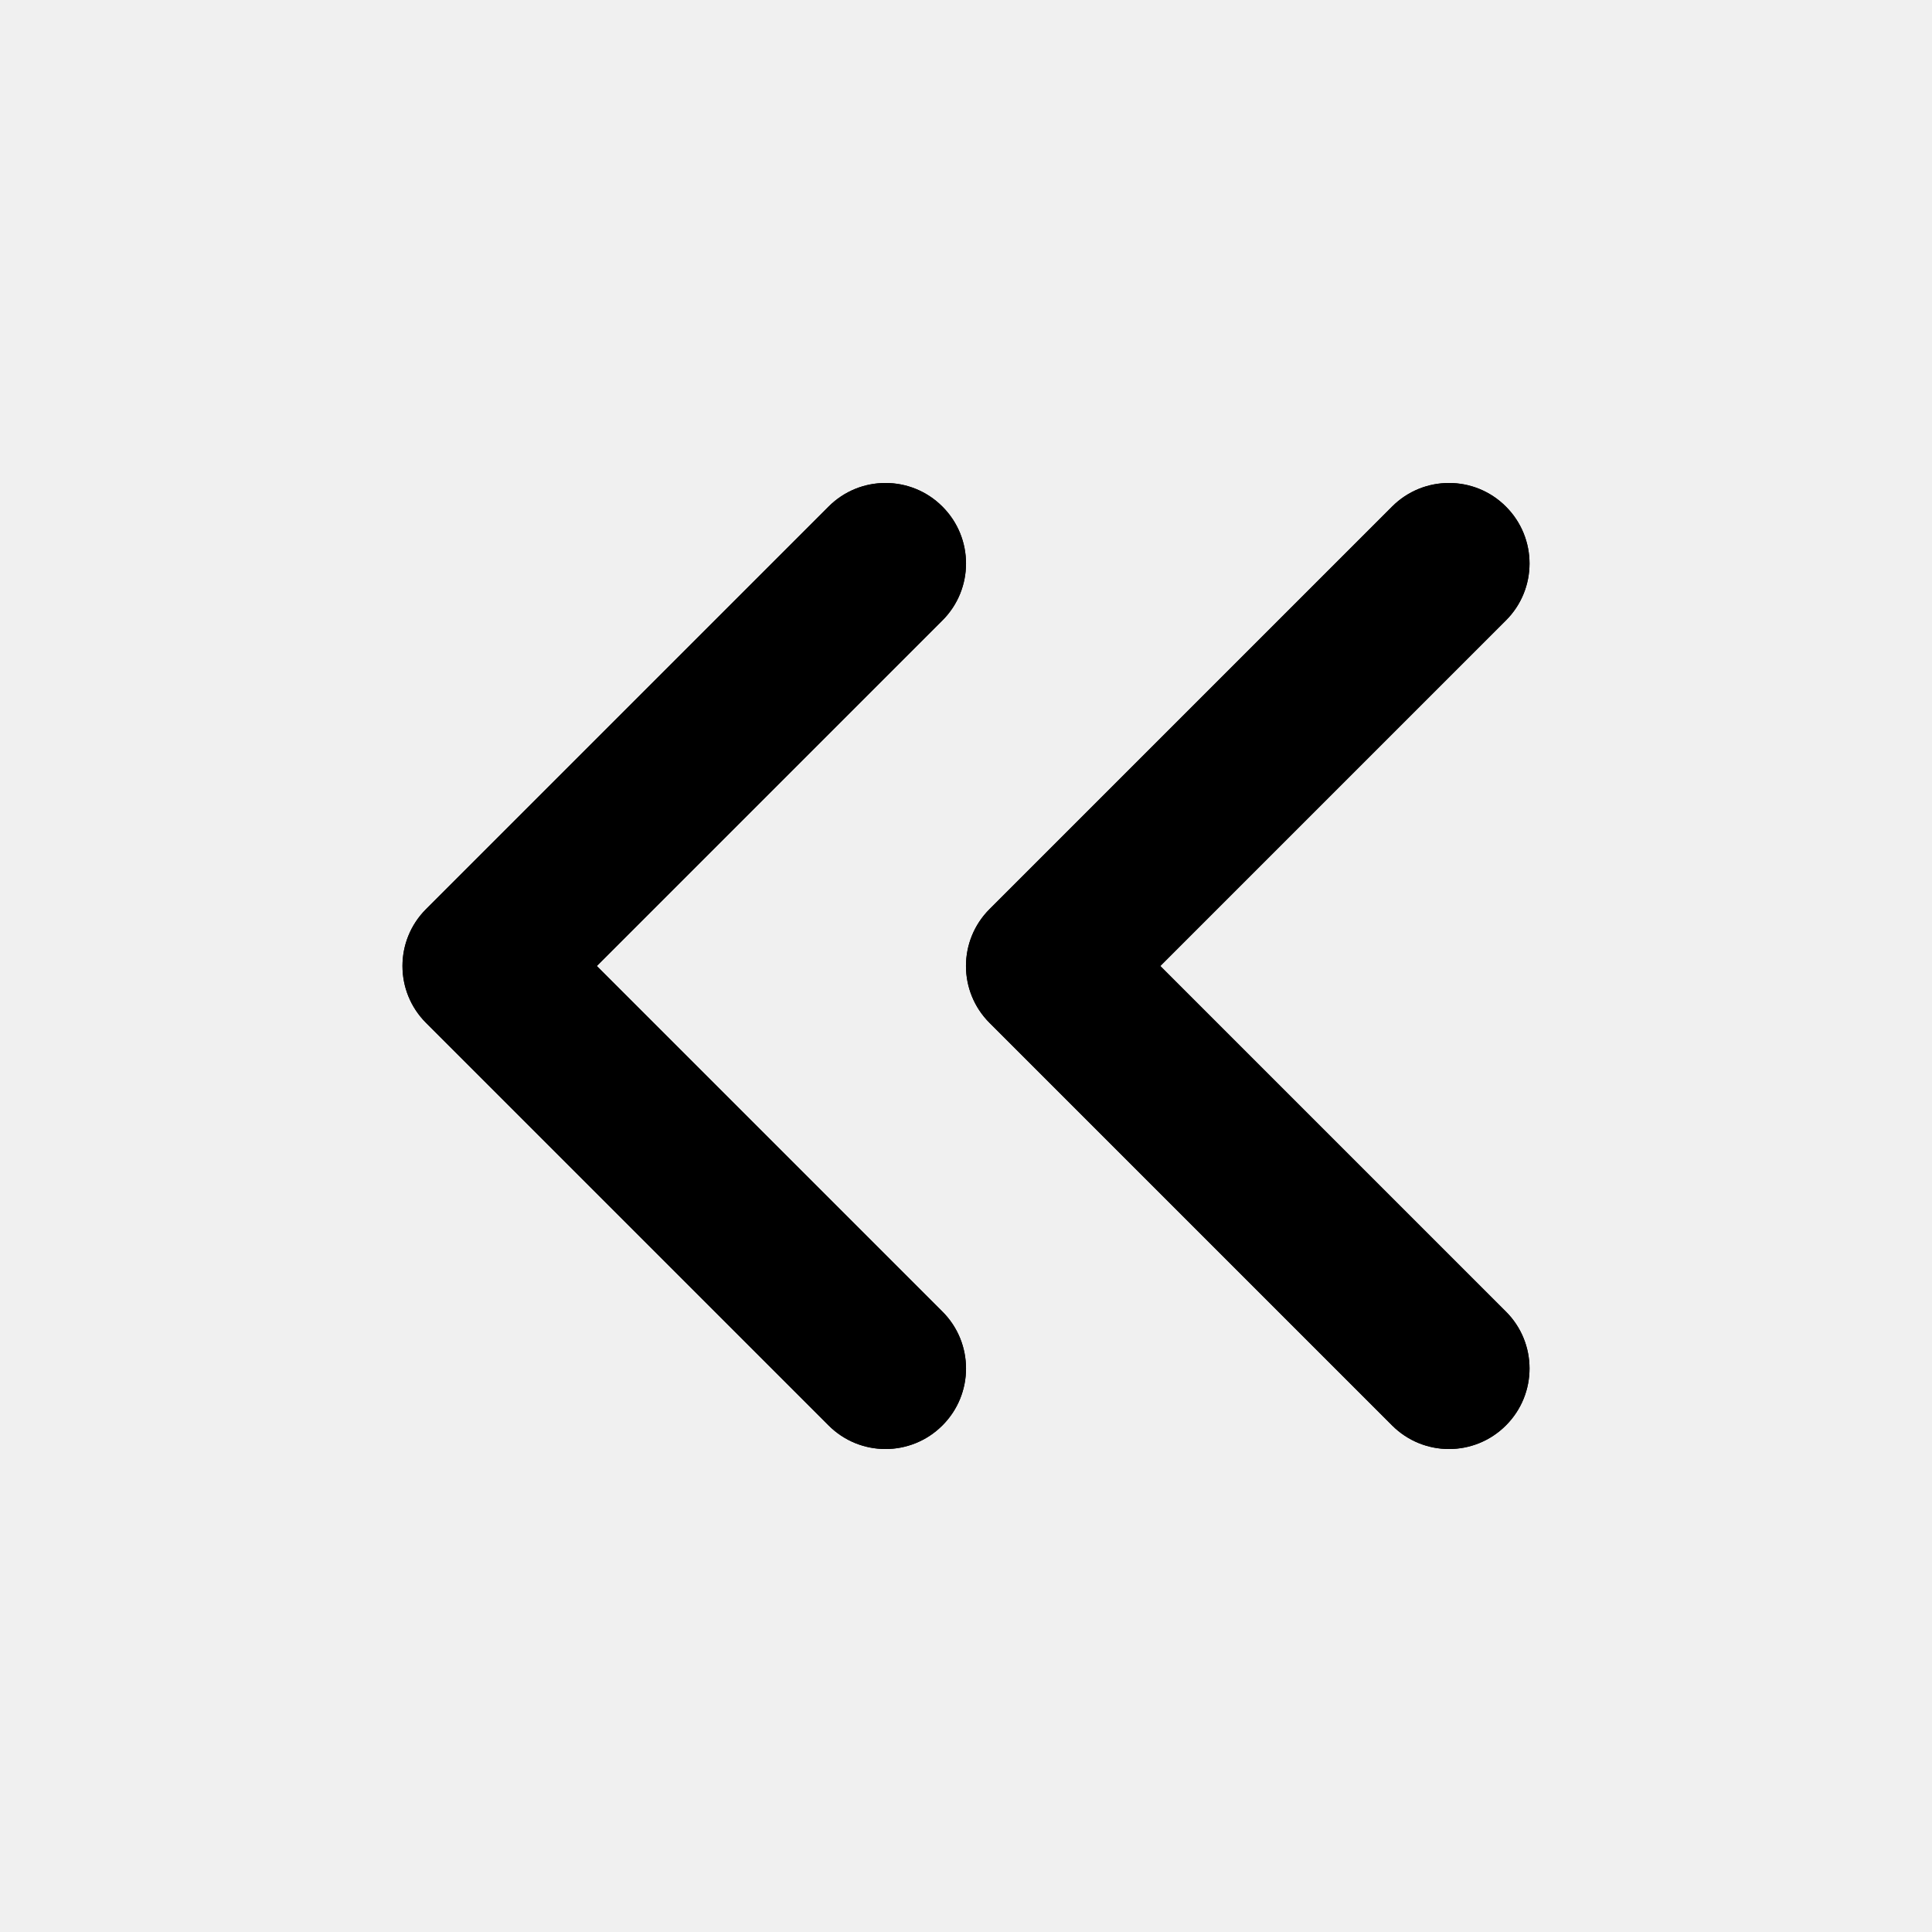
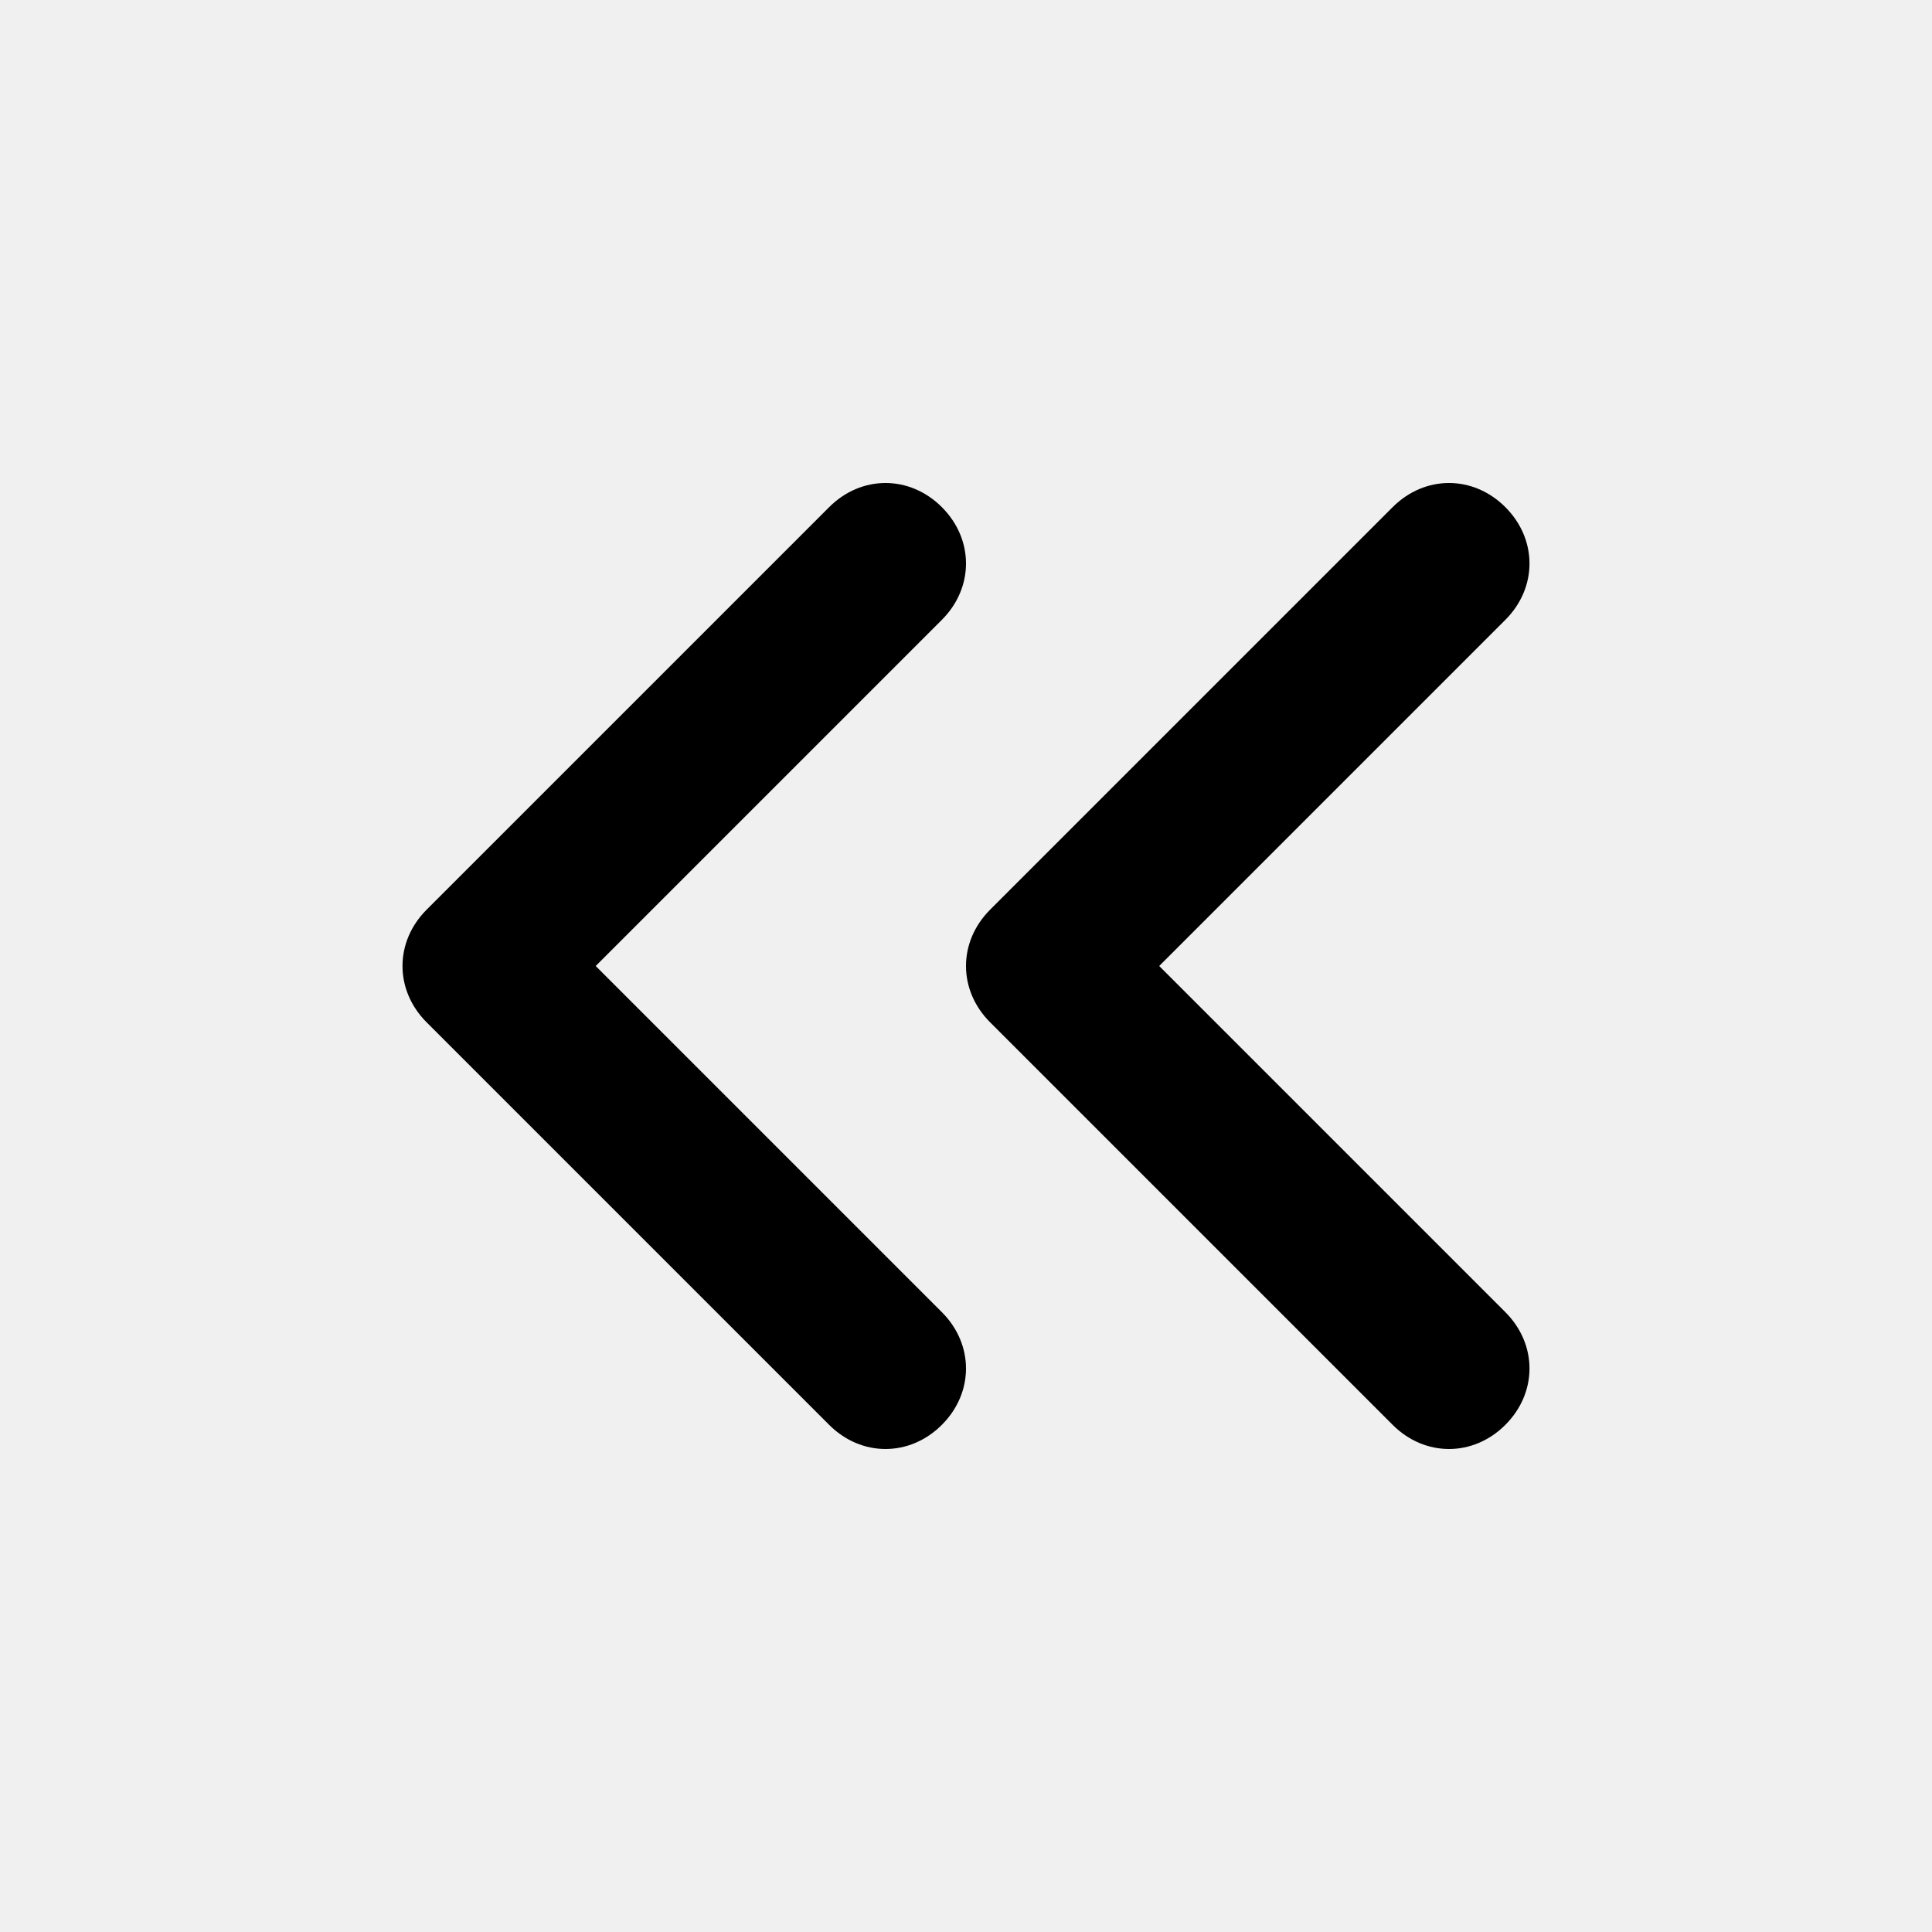
- <svg xmlns="http://www.w3.org/2000/svg" xmlns:xlink="http://www.w3.org/1999/xlink" width="24px" height="24px" viewBox="0 0 24 24" version="1.1">
-   <defs>
-     <path d="M7.414,12 L11.707,16.293 C12.098,16.683 12.098,17.317 11.707,17.707 C11.317,18.098 10.683,18.098 10.293,17.707 L5.293,12.707 C4.902,12.317 4.902,11.683 5.293,11.293 L10.293,6.293 C10.683,5.902 11.317,5.902 11.707,6.293 C12.098,6.683 12.098,7.317 11.707,7.707 L7.414,12 Z M18.707,7.707 L14.414,12 L18.707,16.293 C19.098,16.683 19.098,17.317 18.707,17.707 C18.317,18.098 17.683,18.098 17.293,17.707 L12.293,12.707 C11.902,12.317 11.902,11.683 12.293,11.293 L17.293,6.293 C17.683,5.902 18.317,5.902 18.707,6.293 C19.098,6.683 19.098,7.317 18.707,7.707 Z" id="path-1" />
-   </defs>
-   <g id="Symbols" stroke="none" stroke-width="1" fill="none" fill-rule="evenodd">
-     <g id="Resources/icons/chevrons-left">
-       <mask id="mask-2" fill="white">
-         <use xlink:href="#path-1" />
-       </mask>
-       <use id="Combined-Shape" fill="#000000" fill-rule="nonzero" xlink:href="#path-1" />
-       <g id="Resources/Colour/black" mask="url(#mask-2)" fill="#000000">
-         <rect id="Rectangle" x="0" y="0" width="24" height="24" />
+ <svg xmlns="http://www.w3.org/2000/svg" version="1.1" id="Layer_1" x="0px" y="0px" viewBox="0 0 24 24" enable-background="new 0 0 24 24" xml:space="preserve">
+   <g id="Symbols">
+     <g id="Resources_x2F_icons_x2F_chevrons-left">
+       <g id="Combined-Shape">
+         <path id="path-1_1_" d="M7.4,12l4.3,4.3c0.4,0.4,0.4,1,0,1.4c-0.4,0.4-1,0.4-1.4,0l-5-5c-0.4-0.4-0.4-1,0-1.4l5-5     c0.4-0.4,1-0.4,1.4,0c0.4,0.4,0.4,1,0,1.4L7.4,12z M18.7,7.7L14.4,12l4.3,4.3c0.4,0.4,0.4,1,0,1.4c-0.4,0.4-1,0.4-1.4,0l-5-5     c-0.4-0.4-0.4-1,0-1.4l5-5c0.4-0.4,1-0.4,1.4,0C19.1,6.7,19.1,7.3,18.7,7.7z" />
      </g>
    </g>
  </g>
</svg>
